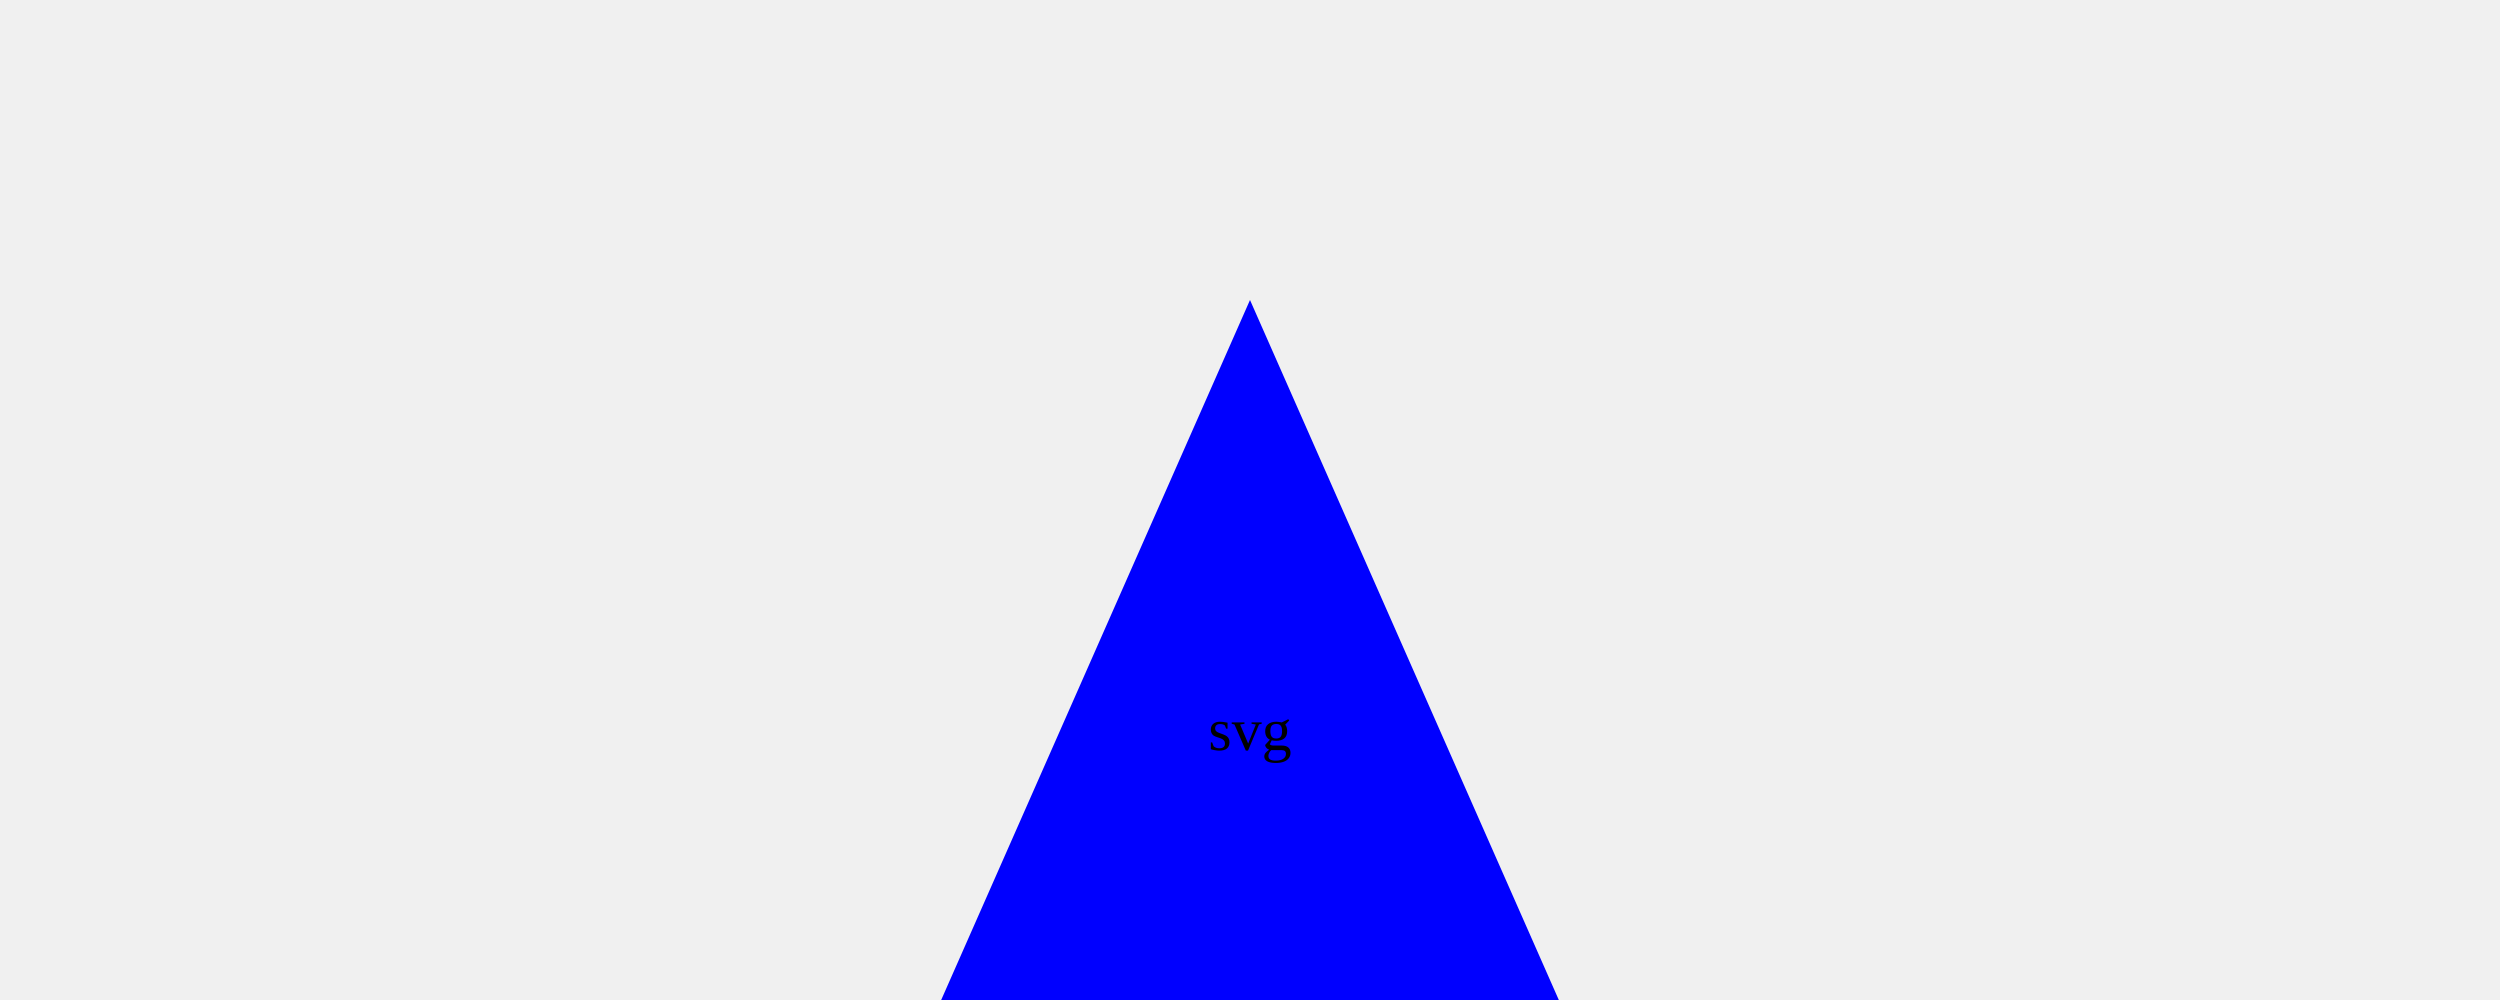
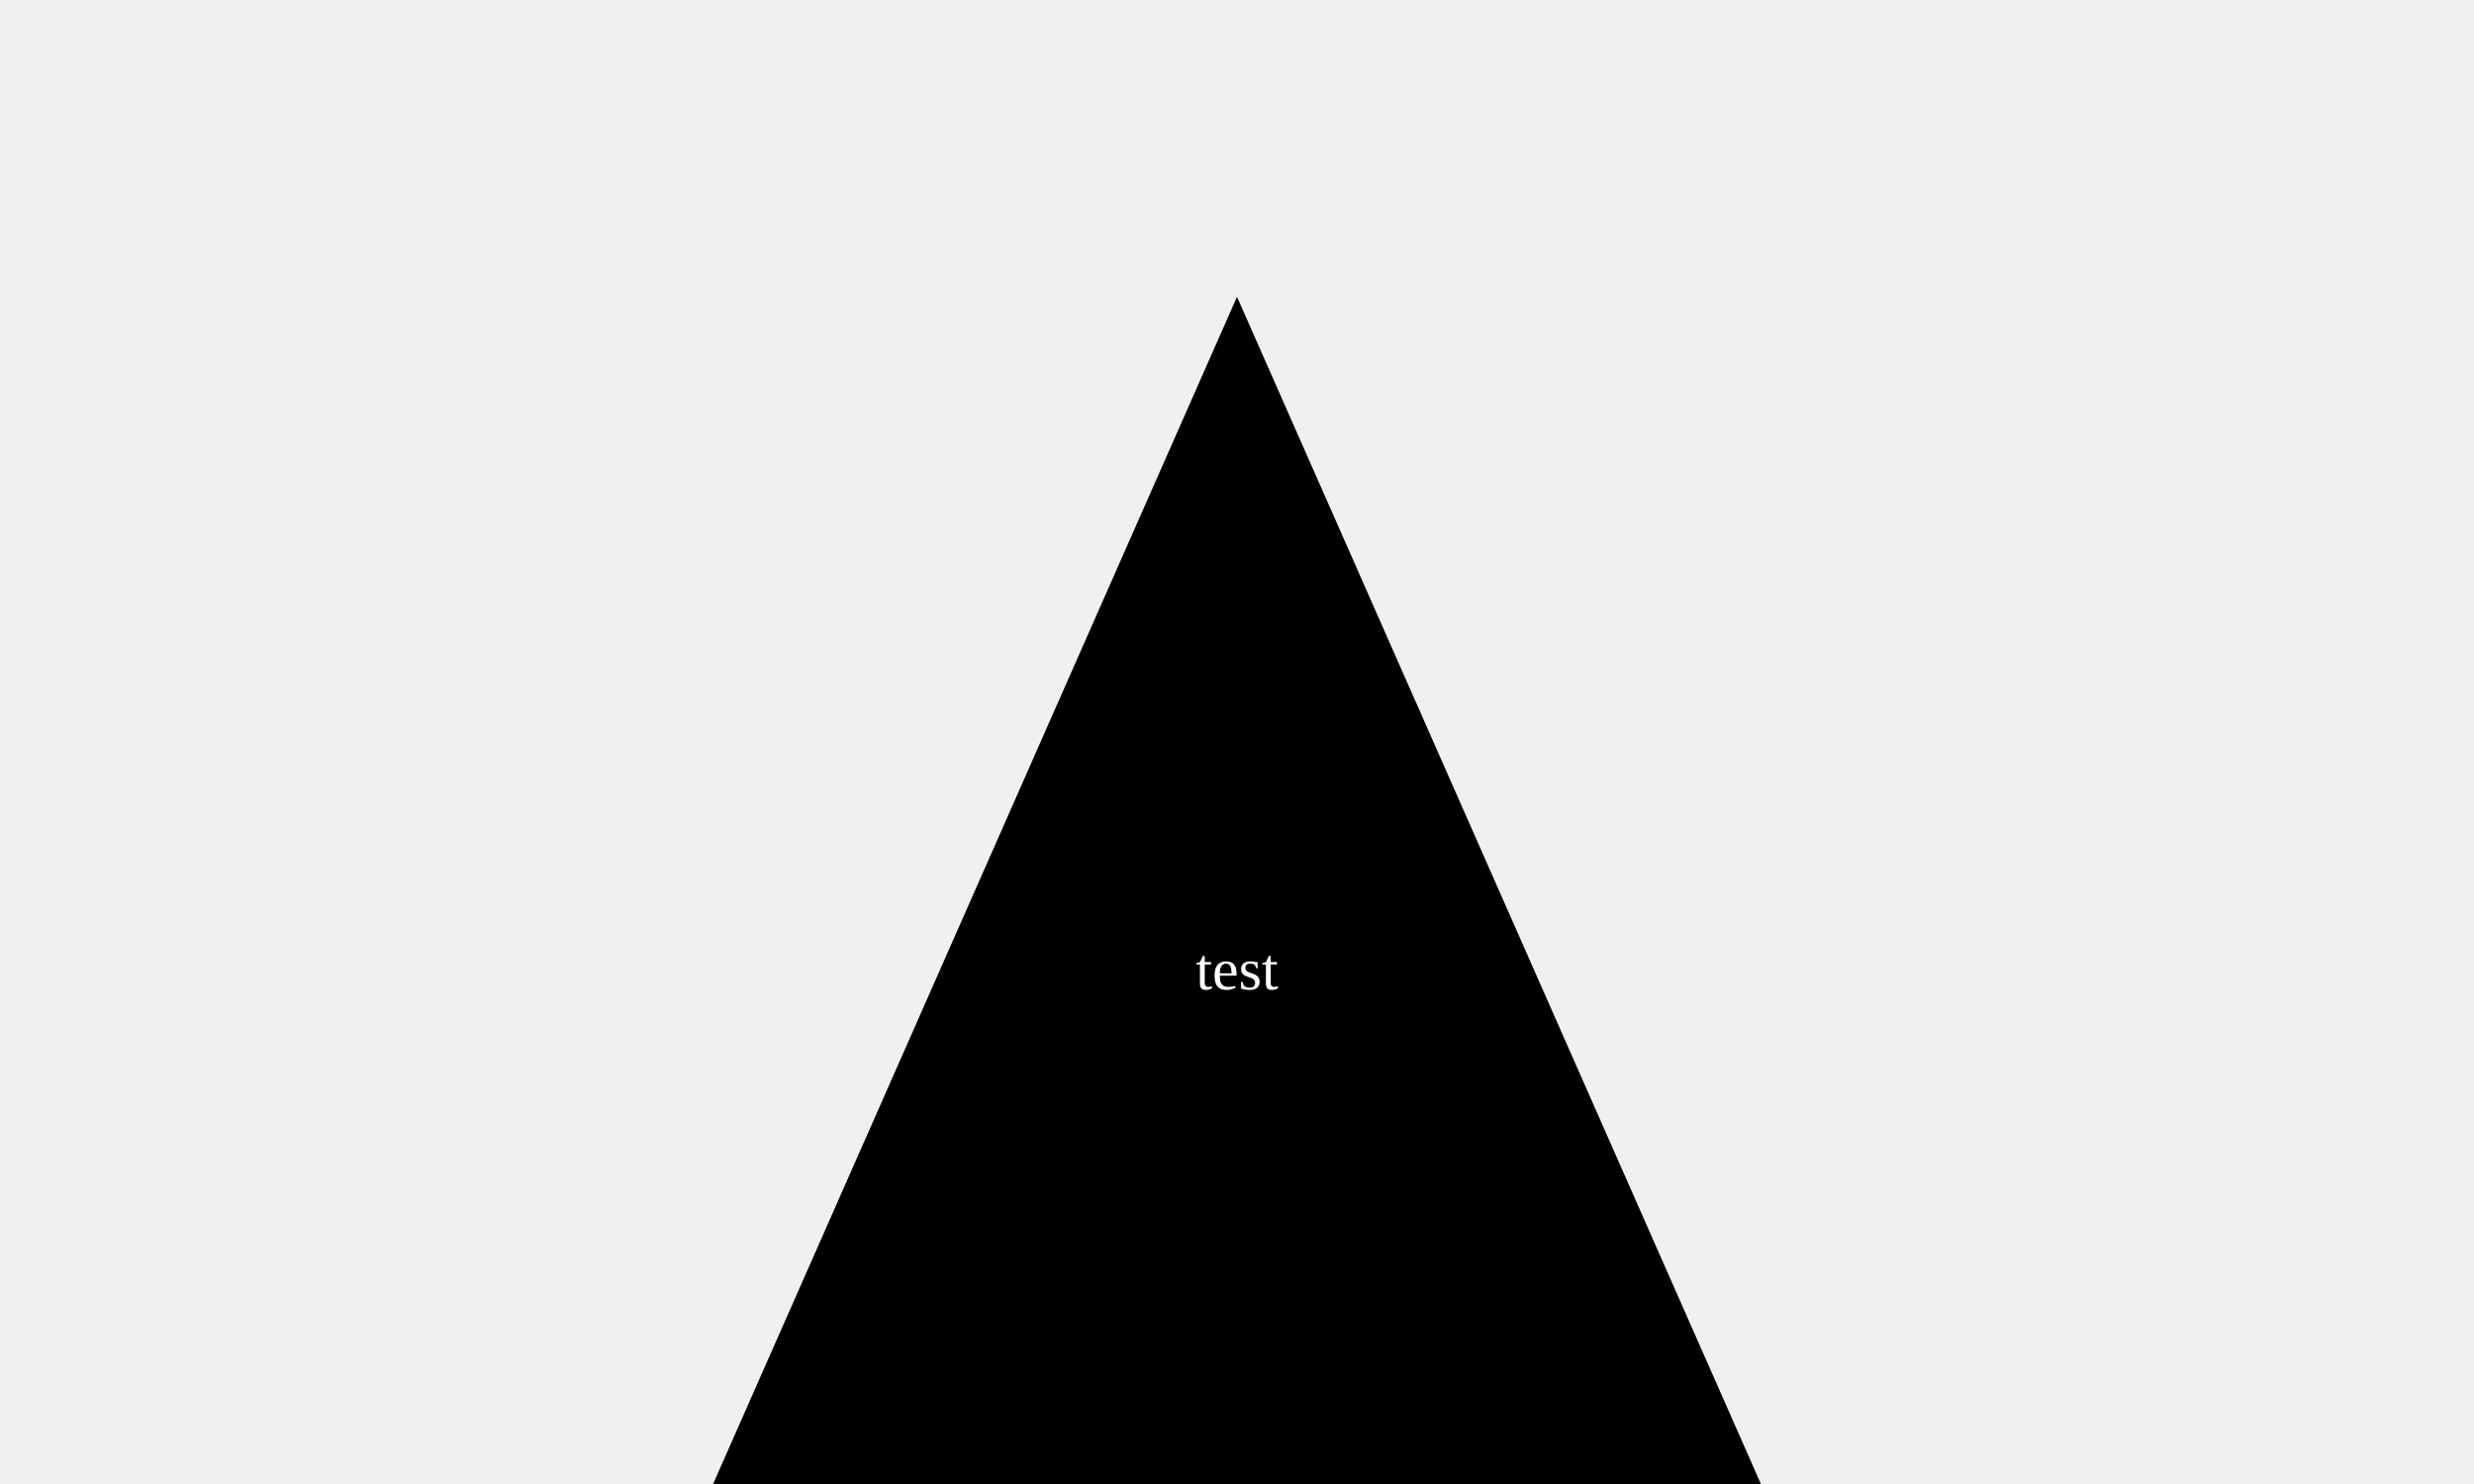
- <svg xmlns="http://www.w3.org/2000/svg" width="500" height="200" version="1.1">
-   <polygon points="250,60 100,400 400,400" class="triangle" fill="blue" />
-   <text x="250" y="150" text-anchor="middle" fill="black">svg</text>
+ <svg xmlns="http://www.w3.org/2000/svg" width="500" height="300" version="1.1">
+   <polygon points="250,60 100,400 400,400" class="triangle" fill="black" />
+   <text x="250" y="200" text-anchor="middle" fill="white">test</text>
</svg>
